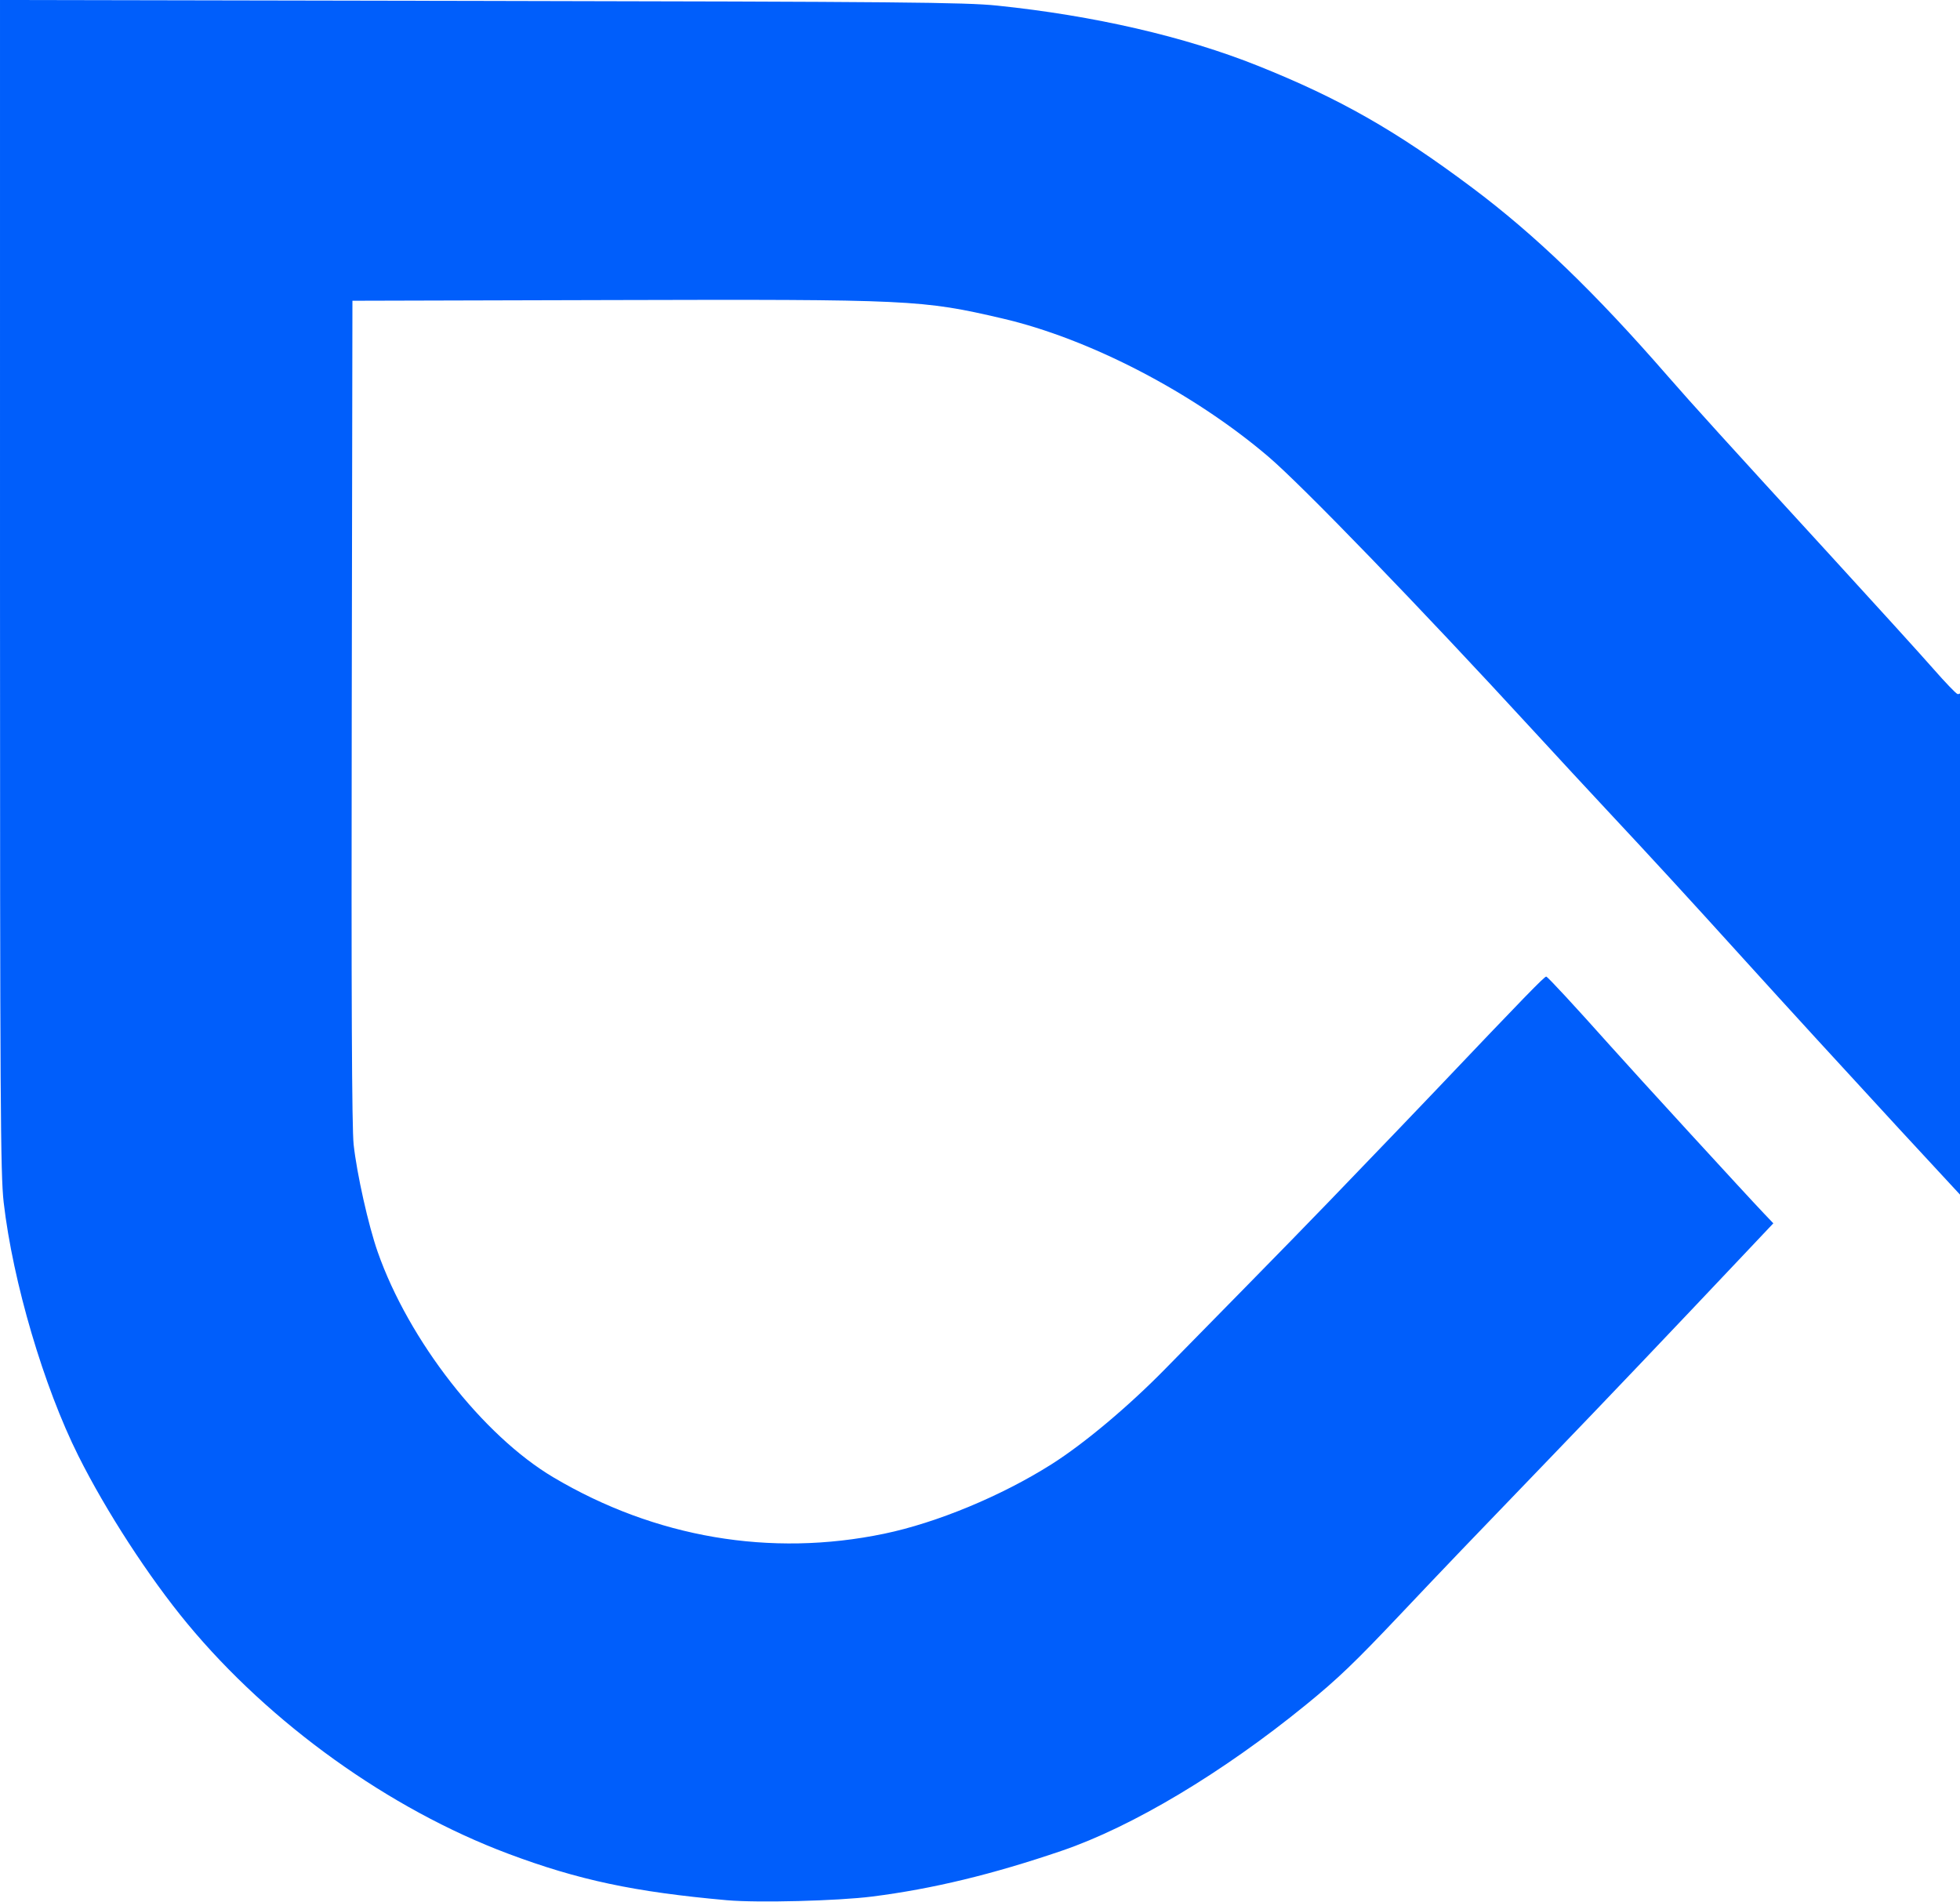
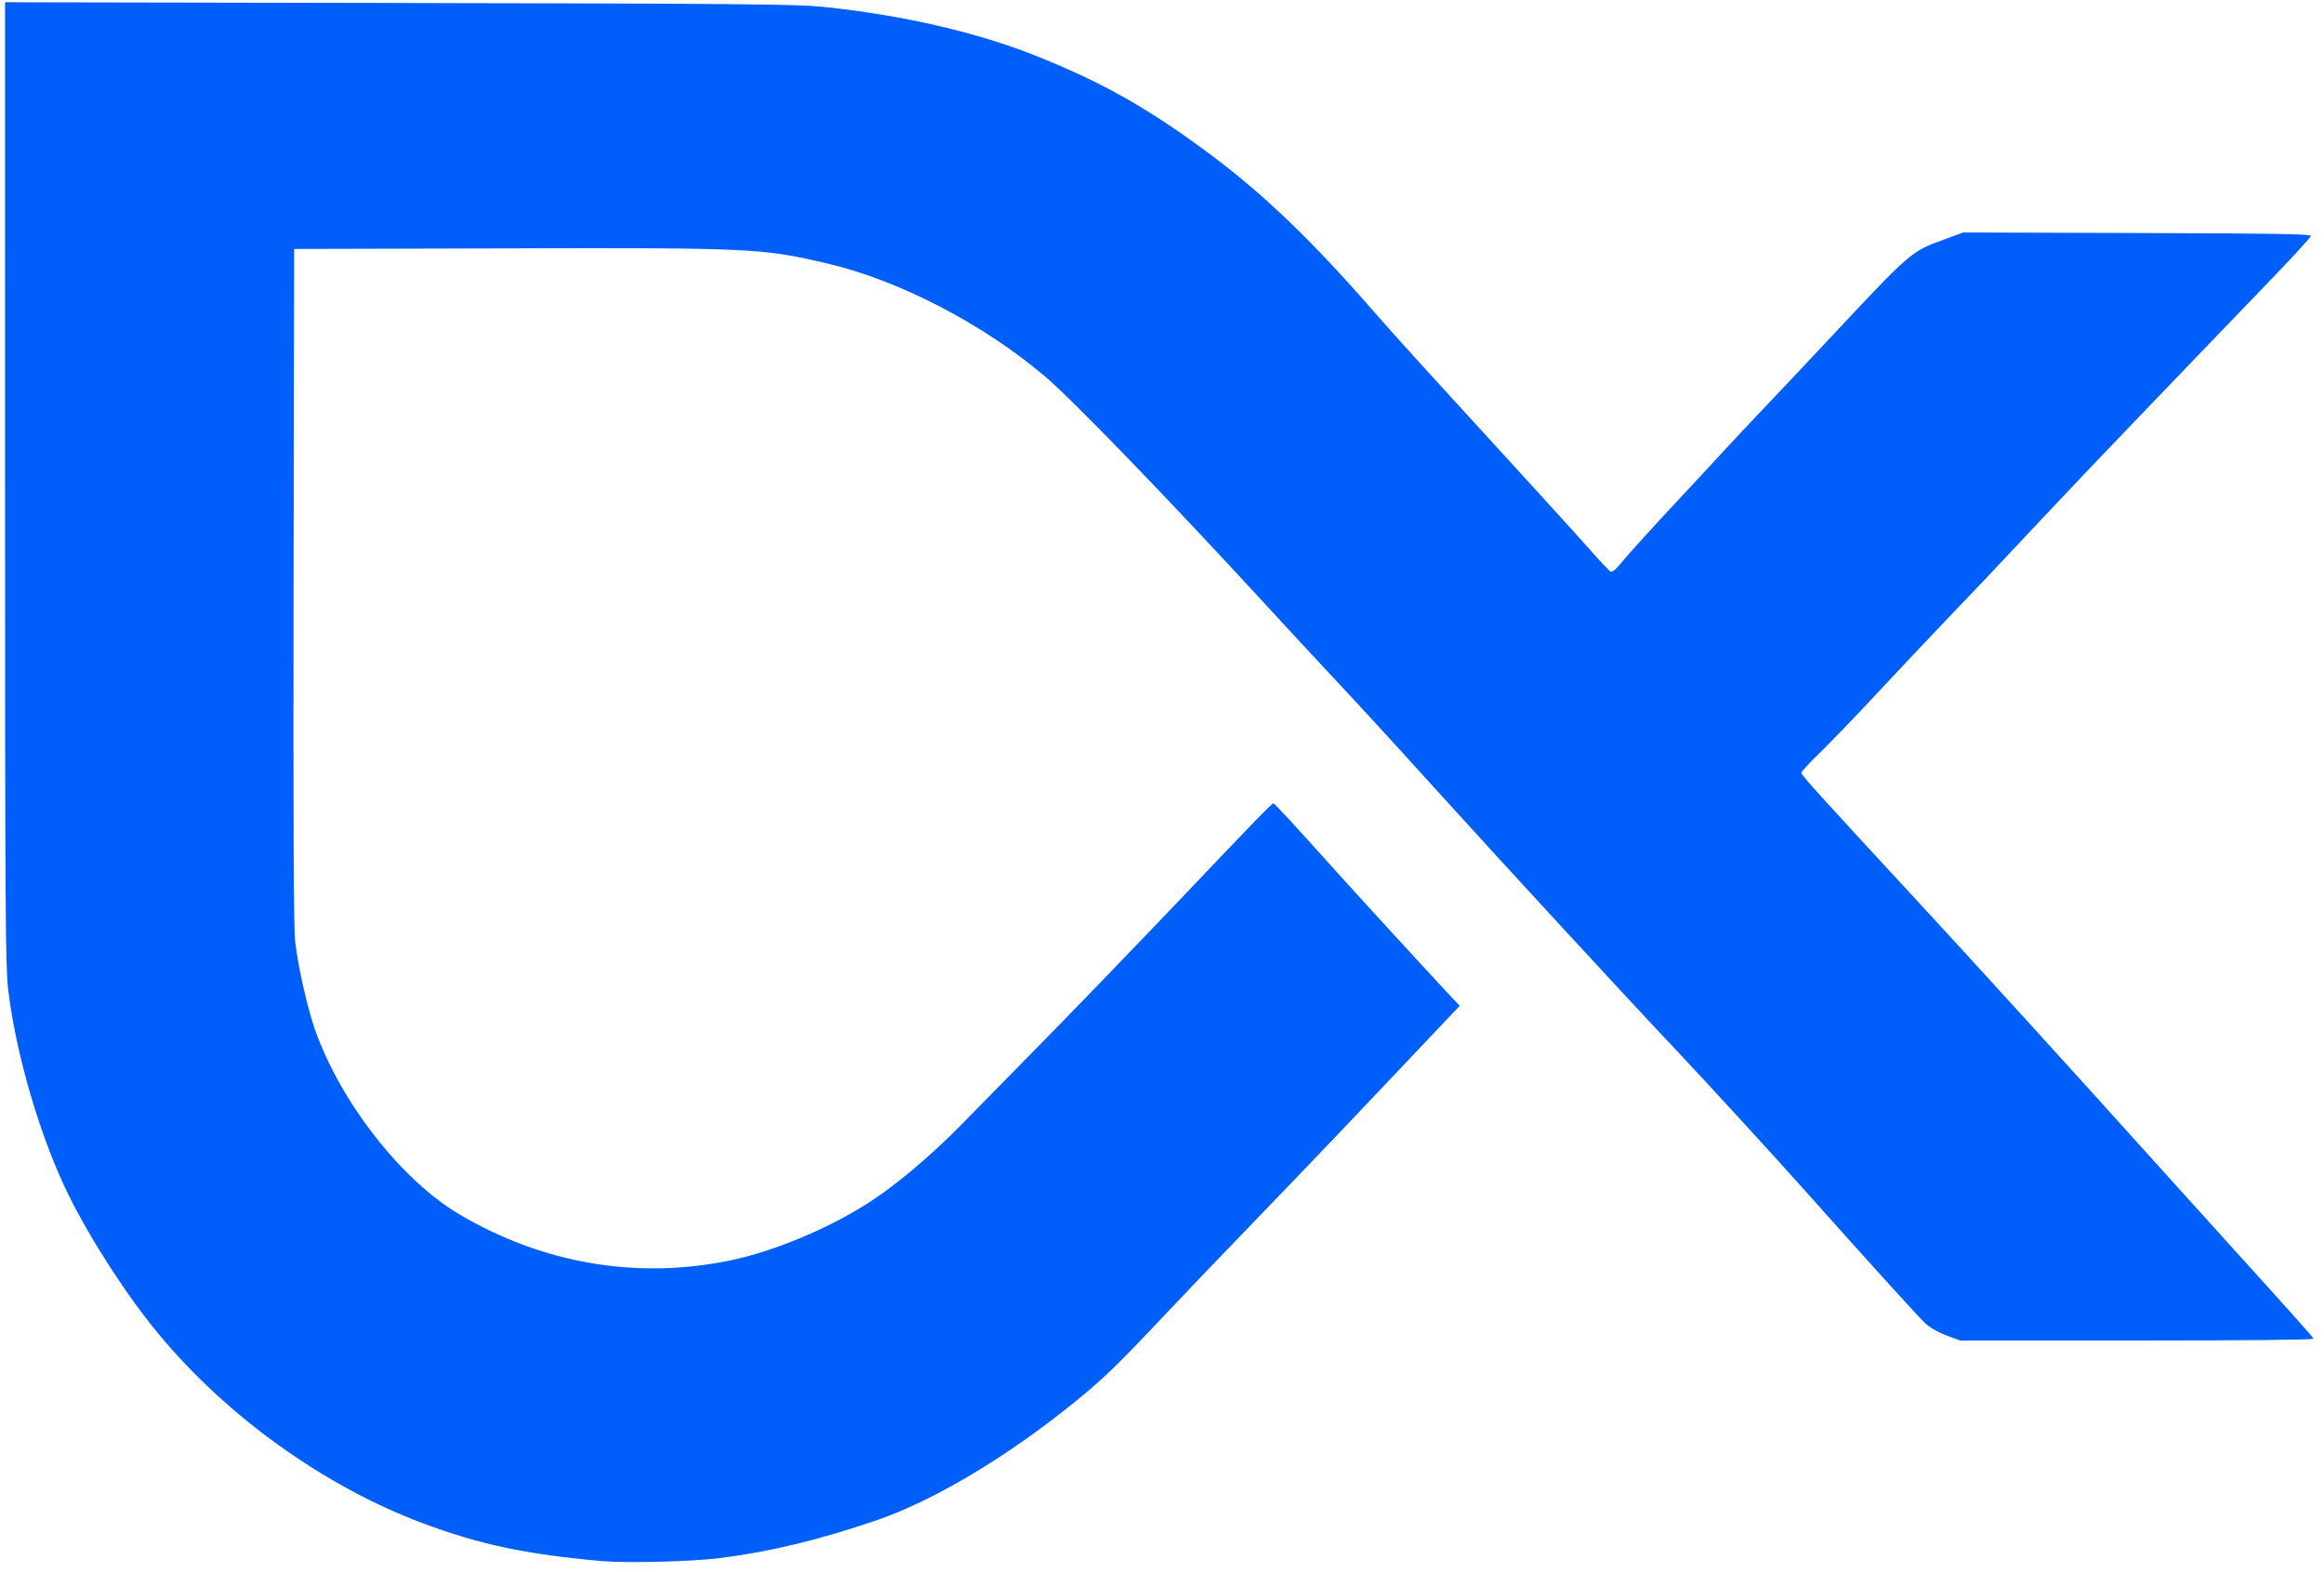
- <svg xmlns="http://www.w3.org/2000/svg" width="220mm" height="213.429mm" viewBox="0 0 220 213.429" version="1.1">
-   <g transform="translate(417.3096,309.6936)">
-     <path style="fill:#005efb" d="m -335.686,-96.402 c -10.424,-0.93 -16.702,-2.265 -24.606,-5.232 -13.335,-5.006 -26.692,-14.588 -35.993,-25.821 -4.308,-5.202 -9.11,-12.597 -12.23,-18.832 -3.889,-7.773 -7.35,-19.517 -8.381,-28.443 -0.363,-3.144 -0.413,-11.45 -0.413,-69.268 l -3.3e-4,-65.696 53.909,0.102 c 47.082,0.089 54.428,0.156 58.01,0.526 10.892,1.127 21.056,3.472 29.265,6.754 9.142,3.655 15.456,7.246 24.04,13.671 7.096,5.312 13.789,11.759 21.98,21.173 2.636,3.03 6.697,7.506 18.219,20.083 5.079,5.544 10.293,11.289 11.588,12.768 1.294,1.479 2.514,2.75 2.709,2.825 0.205,0.079 0.731,-0.333 1.24,-0.969 0.934,-1.168 5.34,-6.025 8.686,-9.574 1.098,-1.165 3.307,-3.546 4.907,-5.29 1.601,-1.744 4.28,-4.603 5.953,-6.354 1.673,-1.751 5.661,-5.979 8.86,-9.395 11.494,-12.272 11.374,-12.168 15.959,-13.853 l 2.615,-0.961 23.787,0.068 c 18.692,0.053 23.787,0.138 23.787,0.395 0,0.18 -2.619,3.036 -5.821,6.347 -3.201,3.311 -6.955,7.212 -8.342,8.668 -1.387,1.457 -5.619,5.863 -9.404,9.792 -3.786,3.929 -9.789,10.239 -13.34,14.023 -6.951,7.406 -8.974,9.543 -13.893,14.678 -1.746,1.823 -5.616,5.93 -8.599,9.127 -2.983,3.197 -6.525,6.873 -7.871,8.169 -1.346,1.296 -2.447,2.5 -2.447,2.675 0,0.315 2.548,3.129 15.89,17.55 7.448,8.05 21.897,23.931 32.793,36.043 2.401,2.669 6.806,7.545 9.79,10.836 9.052,9.984 11.505,12.733 11.598,12.991 0.054,0.152 -9.242,0.247 -24.128,0.247 h -24.216 l -1.868,-0.692 c -1.104,-0.409 -2.29,-1.086 -2.899,-1.654 -0.951,-0.886 -7.81,-8.455 -16.797,-18.535 -3.923,-4.4 -13.639,-14.994 -17.366,-18.935 -6.81,-7.201 -23.34,-25.131 -32.925,-35.712 -6.22,-6.867 -10.279,-11.285 -15.203,-16.55 -1.975,-2.112 -5.724,-6.16 -8.33,-8.996 -12.865,-13.997 -25.982,-27.559 -29.788,-30.801 -8.439,-7.186 -20.05,-13.216 -29.831,-15.492 -9.022,-2.1 -10.24,-2.157 -43.987,-2.067 l -28.972,0.077 -0.077,46.038 c -0.053,32.158 0.011,46.835 0.214,48.683 0.362,3.293 1.655,9.066 2.697,12.039 3.485,9.943 11.812,20.619 19.746,25.319 11.414,6.761 24.356,8.965 37.095,6.316 5.912,-1.229 13.145,-4.228 18.773,-7.784 3.657,-2.311 8.651,-6.499 12.793,-10.728 1.725,-1.761 5.773,-5.884 8.996,-9.162 3.223,-3.278 7.462,-7.624 9.419,-9.657 7.059,-7.333 9.709,-10.094 11.931,-12.431 9.948,-10.467 12.255,-12.84 12.417,-12.773 0.229,0.094 3.14,3.24 7.151,7.729 3.027,3.388 15.265,16.742 17.278,18.855 l 1.056,1.108 -2.618,2.772 c -9.274,9.818 -16.191,17.083 -22.198,23.314 -9.397,9.75 -12.038,12.508 -16.982,17.736 -5.195,5.494 -7.081,7.301 -10.667,10.223 -9.361,7.627 -19.476,13.676 -27.384,16.375 -7.799,2.662 -14.515,4.285 -21.299,5.146 -3.867,0.491 -12.852,0.72 -16.272,0.415 z" />
-   </g>
+ <svg xmlns="http://www.w3.org/2000/svg" viewBox="-418 -310 318 215" version="1.1">
+   <path style="fill:#005efb" d="m -335.686,-96.402 c -10.424,-0.93 -16.702,-2.265 -24.606,-5.232 -13.335,-5.006 -26.692,-14.588 -35.993,-25.821 -4.308,-5.202 -9.11,-12.597 -12.23,-18.832 -3.889,-7.773 -7.35,-19.517 -8.381,-28.443 -0.363,-3.144 -0.413,-11.45 -0.413,-69.268 l -3.3e-4,-65.696 53.909,0.102 c 47.082,0.089 54.428,0.156 58.01,0.526 10.892,1.127 21.056,3.472 29.265,6.754 9.142,3.655 15.456,7.246 24.04,13.671 7.096,5.312 13.789,11.759 21.98,21.173 2.636,3.03 6.697,7.506 18.219,20.083 5.079,5.544 10.293,11.289 11.588,12.768 1.294,1.479 2.514,2.75 2.709,2.825 0.205,0.079 0.731,-0.333 1.24,-0.969 0.934,-1.168 5.34,-6.025 8.686,-9.574 1.098,-1.165 3.307,-3.546 4.907,-5.29 1.601,-1.744 4.28,-4.603 5.953,-6.354 1.673,-1.751 5.661,-5.979 8.86,-9.395 11.494,-12.272 11.374,-12.168 15.959,-13.853 l 2.615,-0.961 23.787,0.068 c 18.692,0.053 23.787,0.138 23.787,0.395 0,0.18 -2.619,3.036 -5.821,6.347 -3.201,3.311 -6.955,7.212 -8.342,8.668 -1.387,1.457 -5.619,5.863 -9.404,9.792 -3.786,3.929 -9.789,10.239 -13.34,14.023 -6.951,7.406 -8.974,9.543 -13.893,14.678 -1.746,1.823 -5.616,5.93 -8.599,9.127 -2.983,3.197 -6.525,6.873 -7.871,8.169 -1.346,1.296 -2.447,2.5 -2.447,2.675 0,0.315 2.548,3.129 15.89,17.55 7.448,8.05 21.897,23.931 32.793,36.043 2.401,2.669 6.806,7.545 9.79,10.836 9.052,9.984 11.505,12.733 11.598,12.991 0.054,0.152 -9.242,0.247 -24.128,0.247 h -24.216 l -1.868,-0.692 c -1.104,-0.409 -2.29,-1.086 -2.899,-1.654 -0.951,-0.886 -7.81,-8.455 -16.797,-18.535 -3.923,-4.4 -13.639,-14.994 -17.366,-18.935 -6.81,-7.201 -23.34,-25.131 -32.925,-35.712 -6.22,-6.867 -10.279,-11.285 -15.203,-16.55 -1.975,-2.112 -5.724,-6.16 -8.33,-8.996 -12.865,-13.997 -25.982,-27.559 -29.788,-30.801 -8.439,-7.186 -20.05,-13.216 -29.831,-15.492 -9.022,-2.1 -10.24,-2.157 -43.987,-2.067 l -28.972,0.077 -0.077,46.038 c -0.053,32.158 0.011,46.835 0.214,48.683 0.362,3.293 1.655,9.066 2.697,12.039 3.485,9.943 11.812,20.619 19.746,25.319 11.414,6.761 24.356,8.965 37.095,6.316 5.912,-1.229 13.145,-4.228 18.773,-7.784 3.657,-2.311 8.651,-6.499 12.793,-10.728 1.725,-1.761 5.773,-5.884 8.996,-9.162 3.223,-3.278 7.462,-7.624 9.419,-9.657 7.059,-7.333 9.709,-10.094 11.931,-12.431 9.948,-10.467 12.255,-12.84 12.417,-12.773 0.229,0.094 3.14,3.24 7.151,7.729 3.027,3.388 15.265,16.742 17.278,18.855 l 1.056,1.108 -2.618,2.772 c -9.274,9.818 -16.191,17.083 -22.198,23.314 -9.397,9.75 -12.038,12.508 -16.982,17.736 -5.195,5.494 -7.081,7.301 -10.667,10.223 -9.361,7.627 -19.476,13.676 -27.384,16.375 -7.799,2.662 -14.515,4.285 -21.299,5.146 -3.867,0.491 -12.852,0.72 -16.272,0.415 z" />
</svg>
